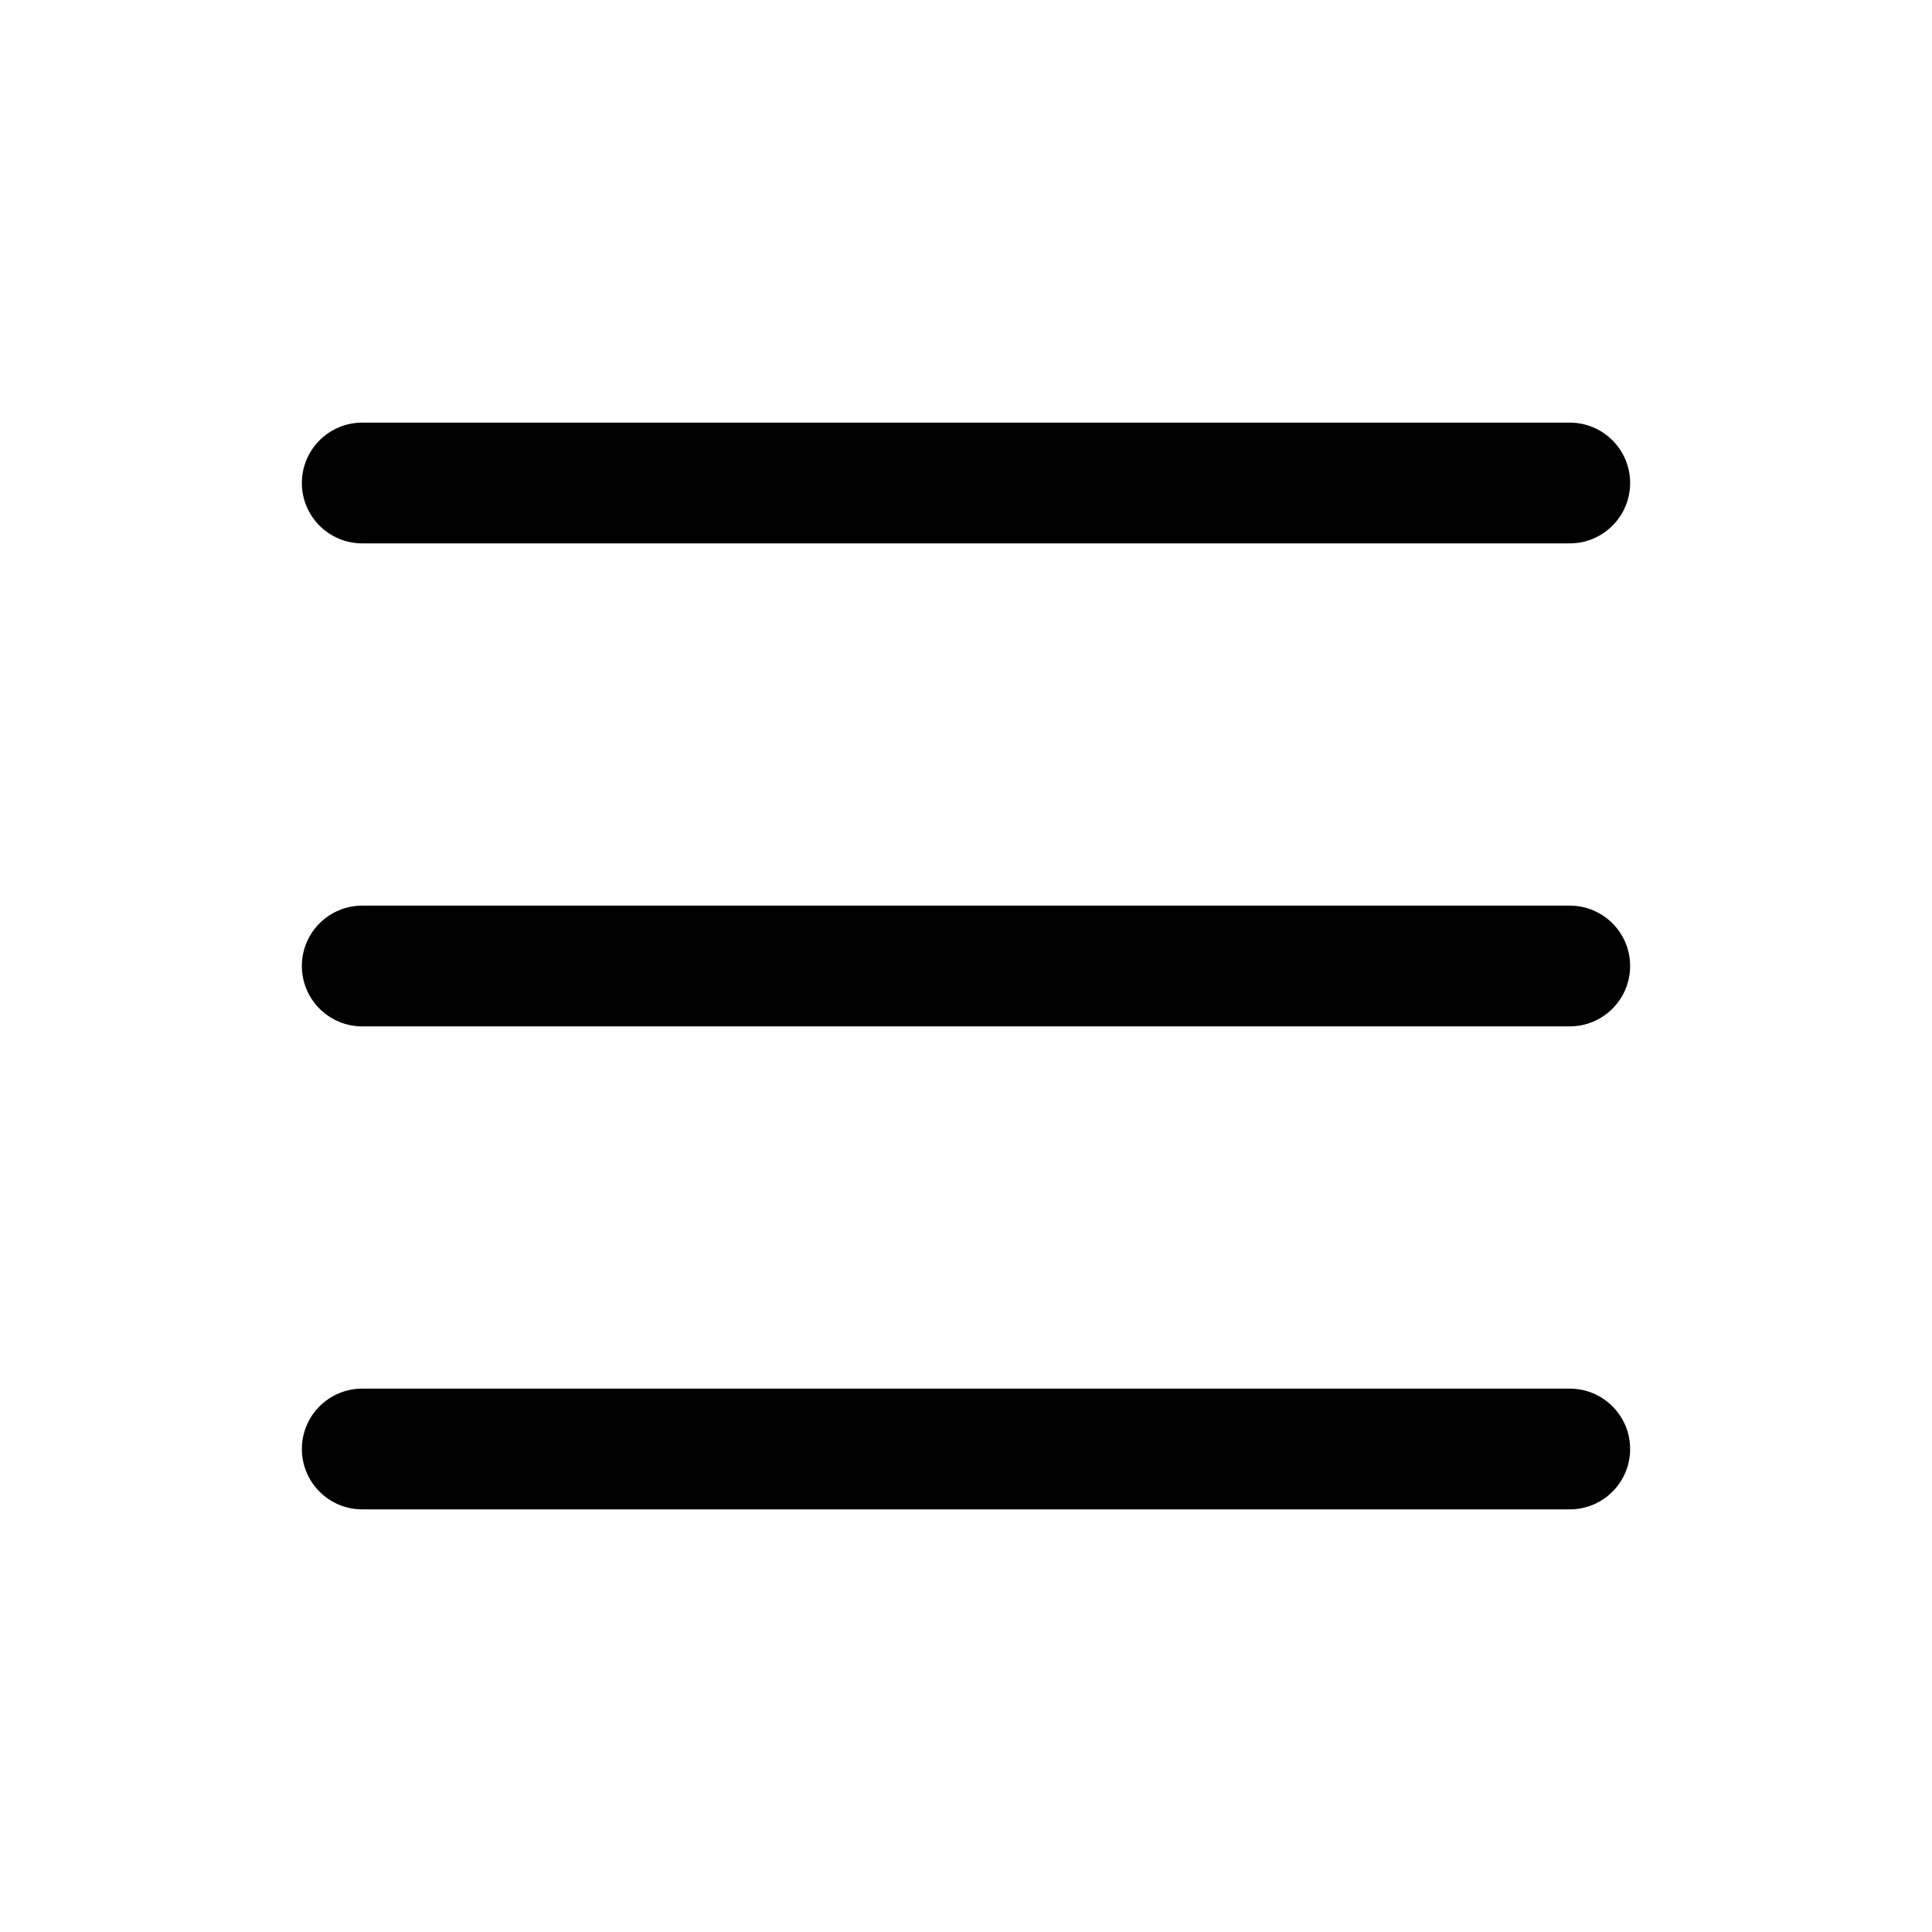
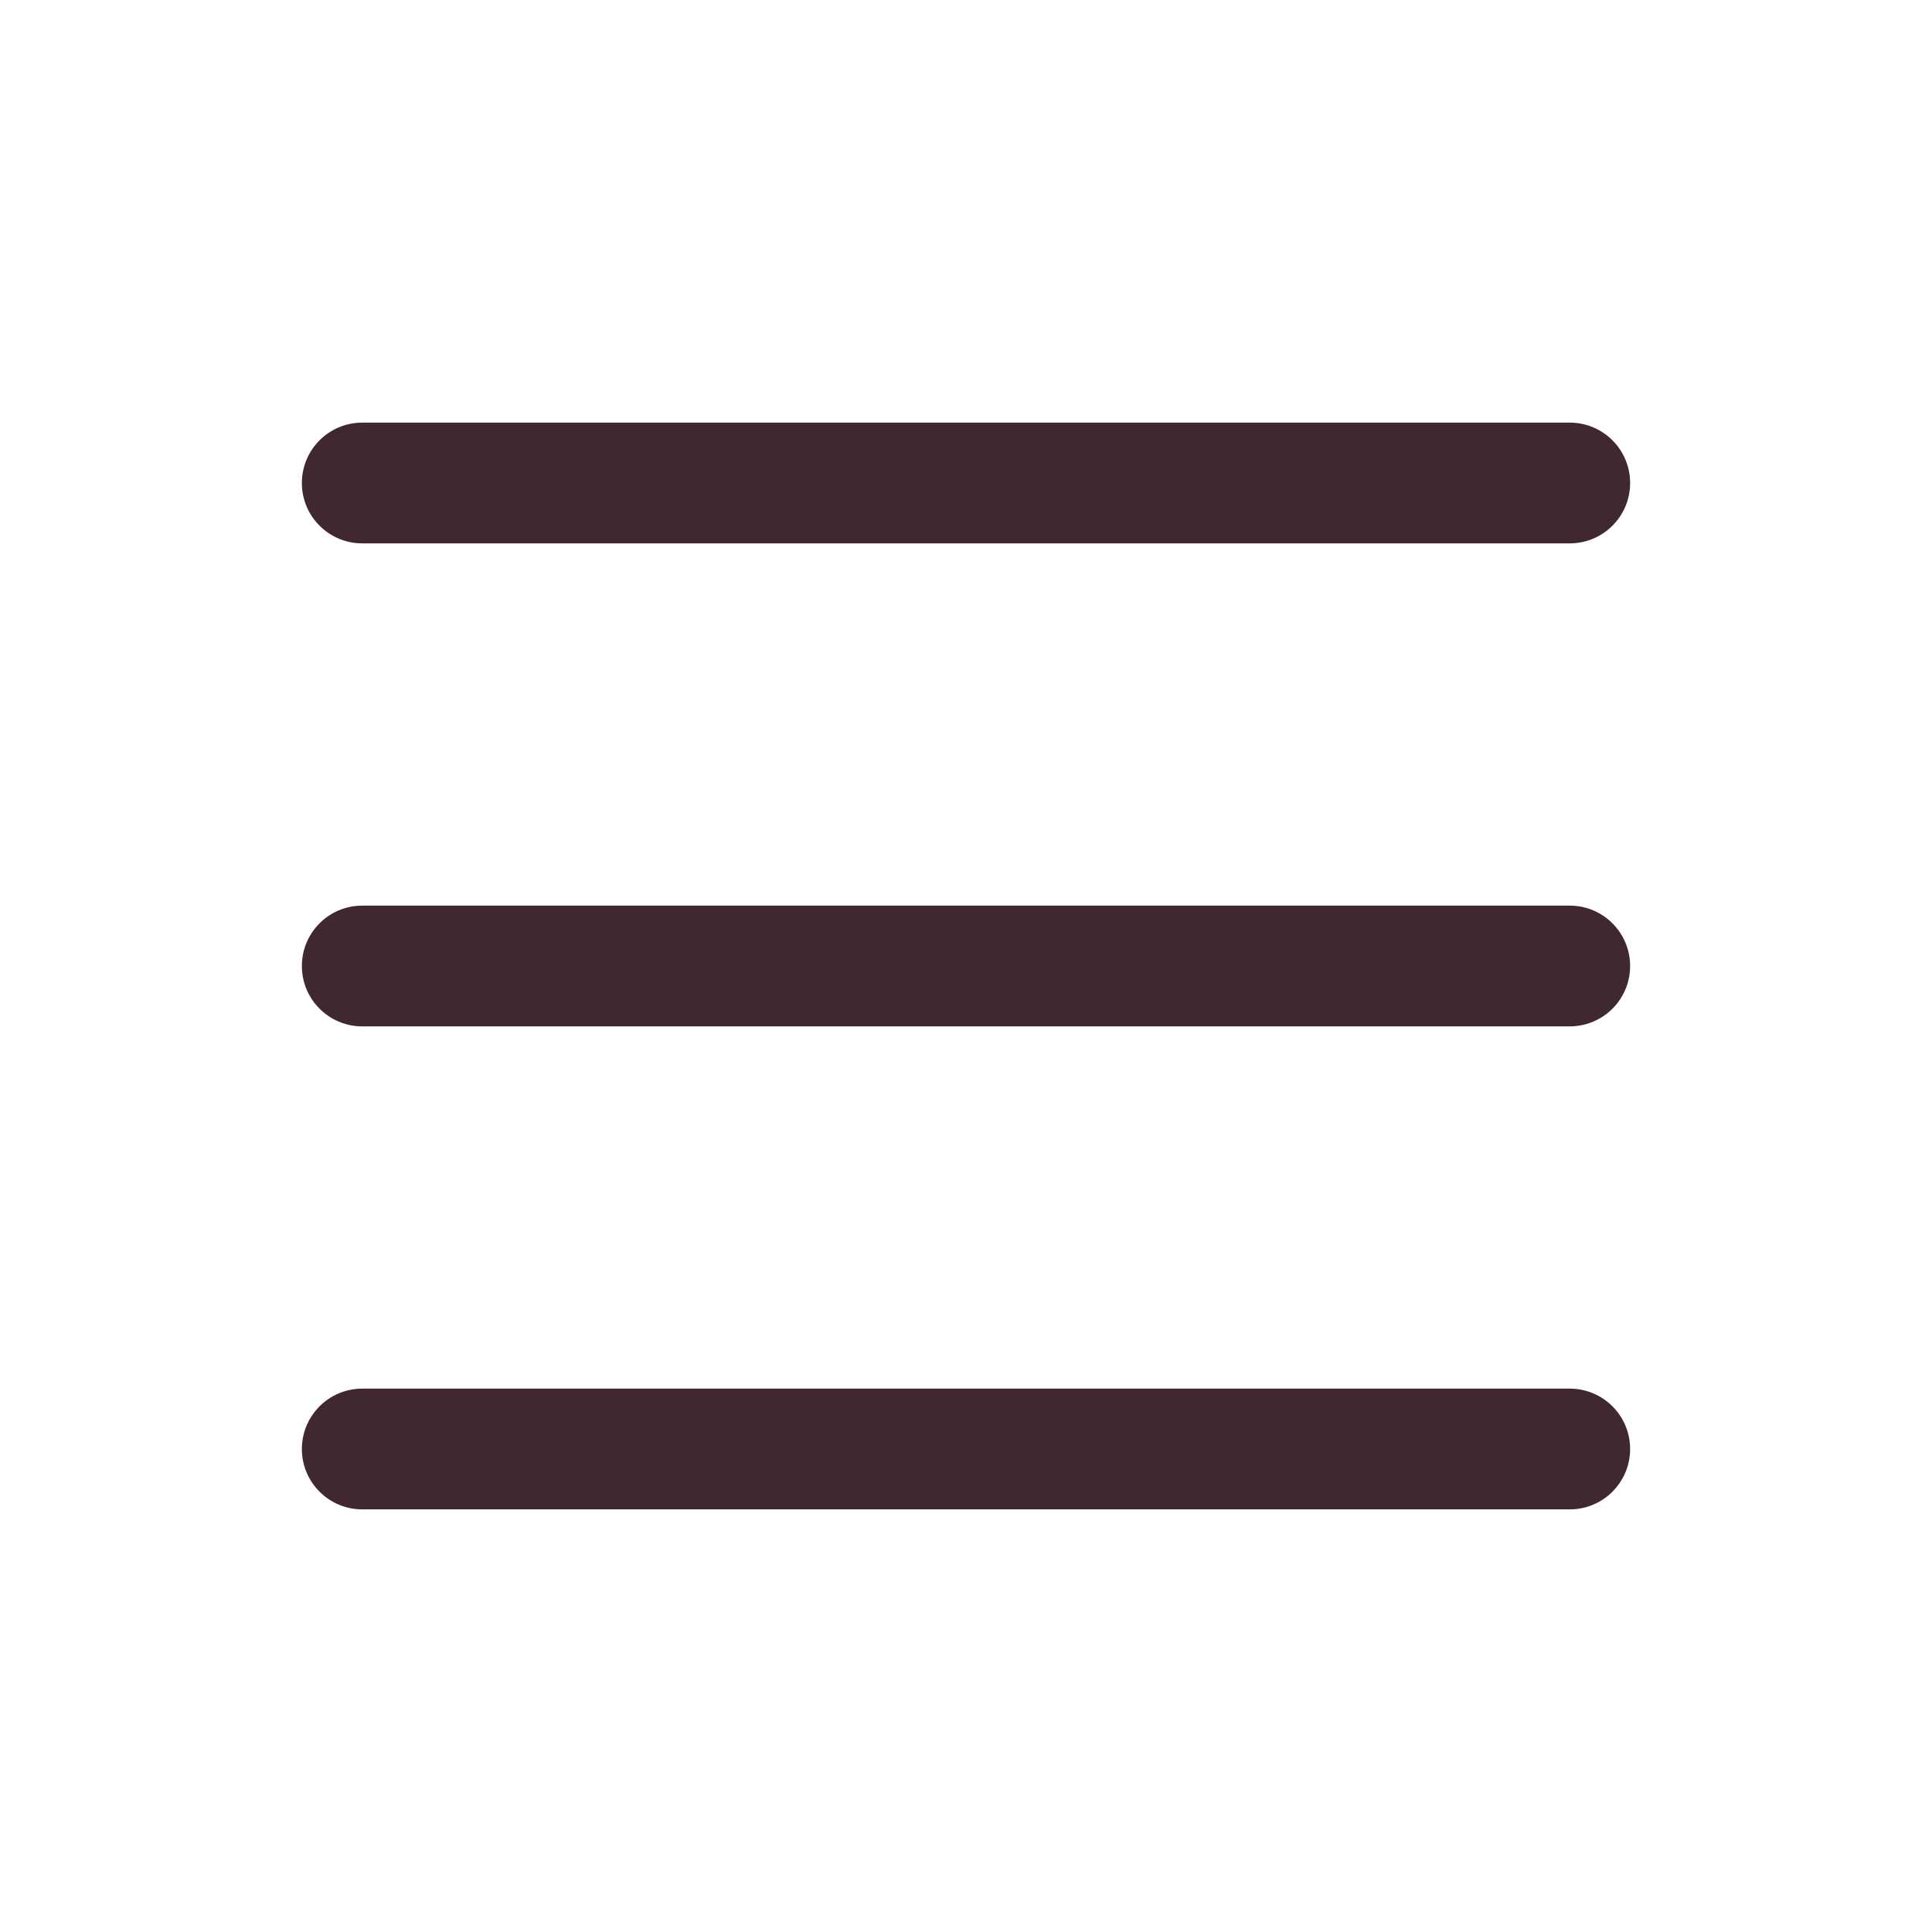
- <svg xmlns="http://www.w3.org/2000/svg" width="16" height="16" fill="currentColor" class="bi bi-list" viewBox="0 0 16 16">
+ <svg xmlns="http://www.w3.org/2000/svg" width="16" height="16" fill="#3f292e" class="bi bi-list" viewBox="0 0 16 16">
  <path fill-rule="evenodd" d="M2.5 12a.5.5 0 0 1 .5-.5h10a.5.5 0 0 1 0 1H3a.5.5 0 0 1-.5-.5m0-4a.5.5 0 0 1 .5-.5h10a.5.5 0 0 1 0 1H3a.5.5 0 0 1-.5-.5m0-4a.5.5 0 0 1 .5-.5h10a.5.5 0 0 1 0 1H3a.5.5 0 0 1-.5-.5" />
</svg>
